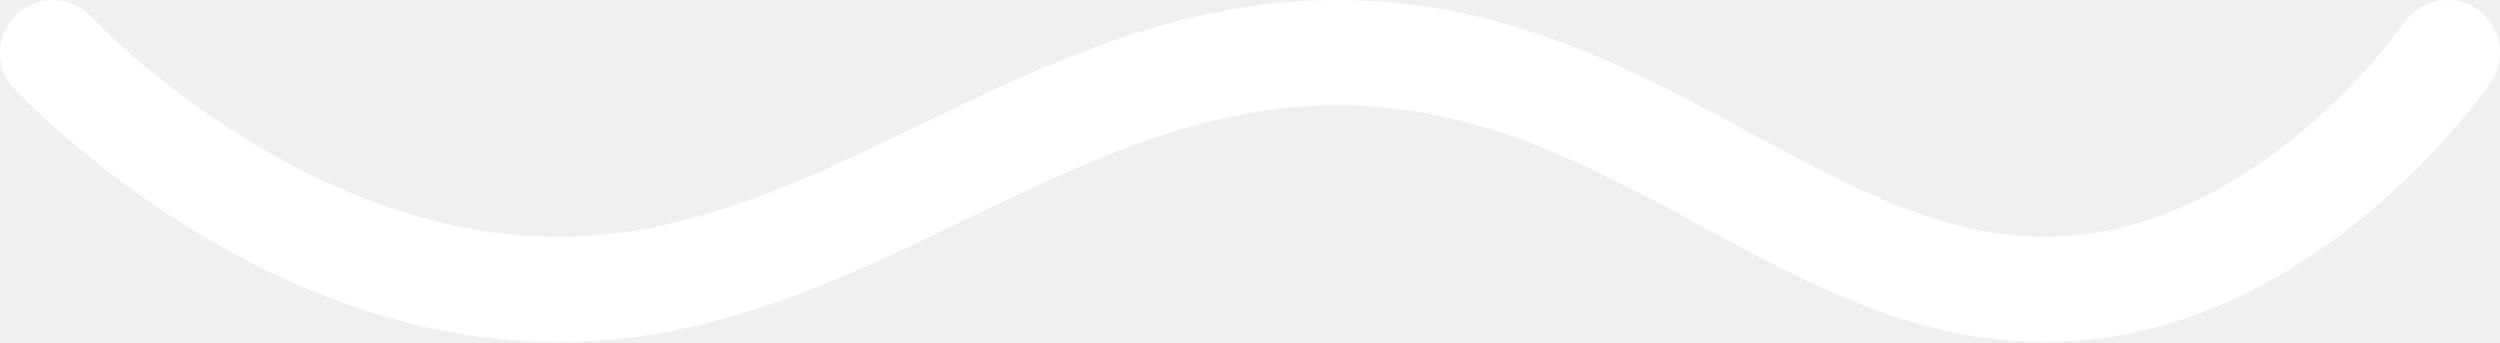
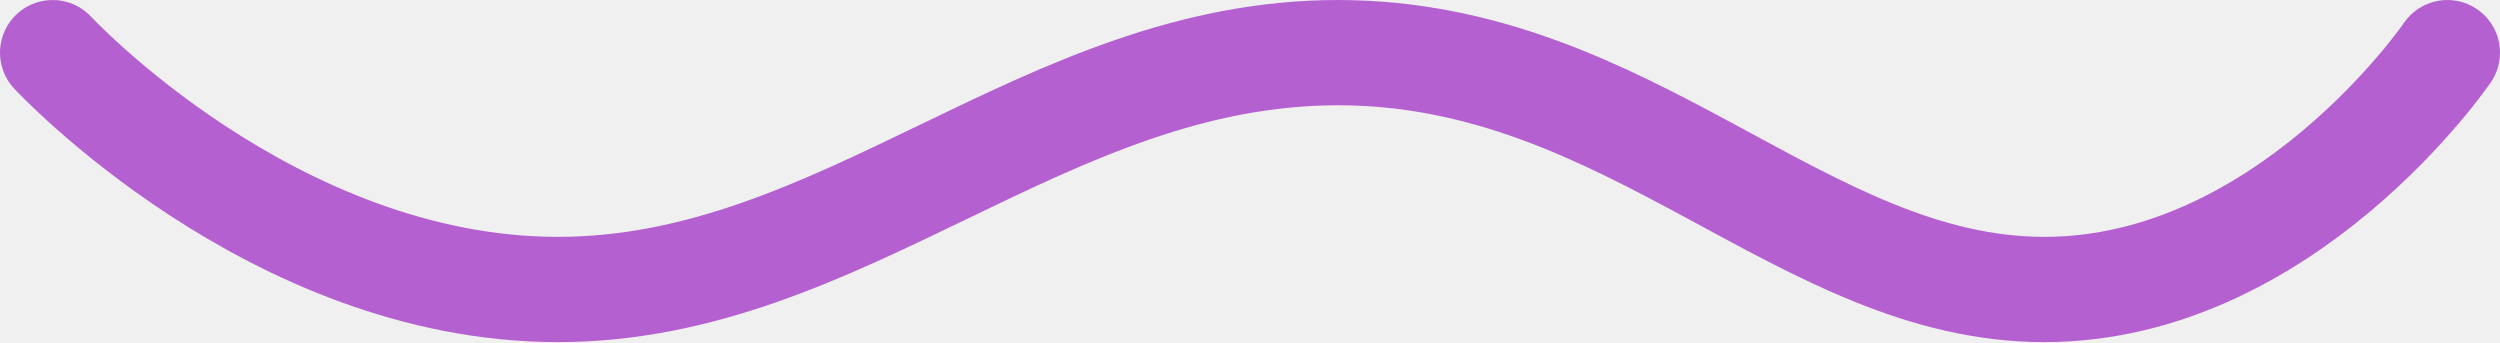
<svg xmlns="http://www.w3.org/2000/svg" width="285" height="39" viewBox="0 0 285 39" fill="none">
-   <path d="M6 6.001C6 6.001 31.041 33.001 63.601 33.001C96.161 33.001 119.124 6.001 152.518 6.001C185.913 6.001 205.494 33.001 233.045 33.001C260.595 33.001 279 6.001 279 6.001" stroke="white" stroke-width="12" stroke-linecap="round" />
+   <path d="M6 6.001C6 6.001 31.041 33.001 63.601 33.001C96.161 33.001 119.124 6.001 152.518 6.001C185.913 6.001 205.494 33.001 233.045 33.001C260.595 33.001 279 6.001 279 6.001" stroke="#B560D1" stroke-width="12" stroke-linecap="round" />
</svg>
